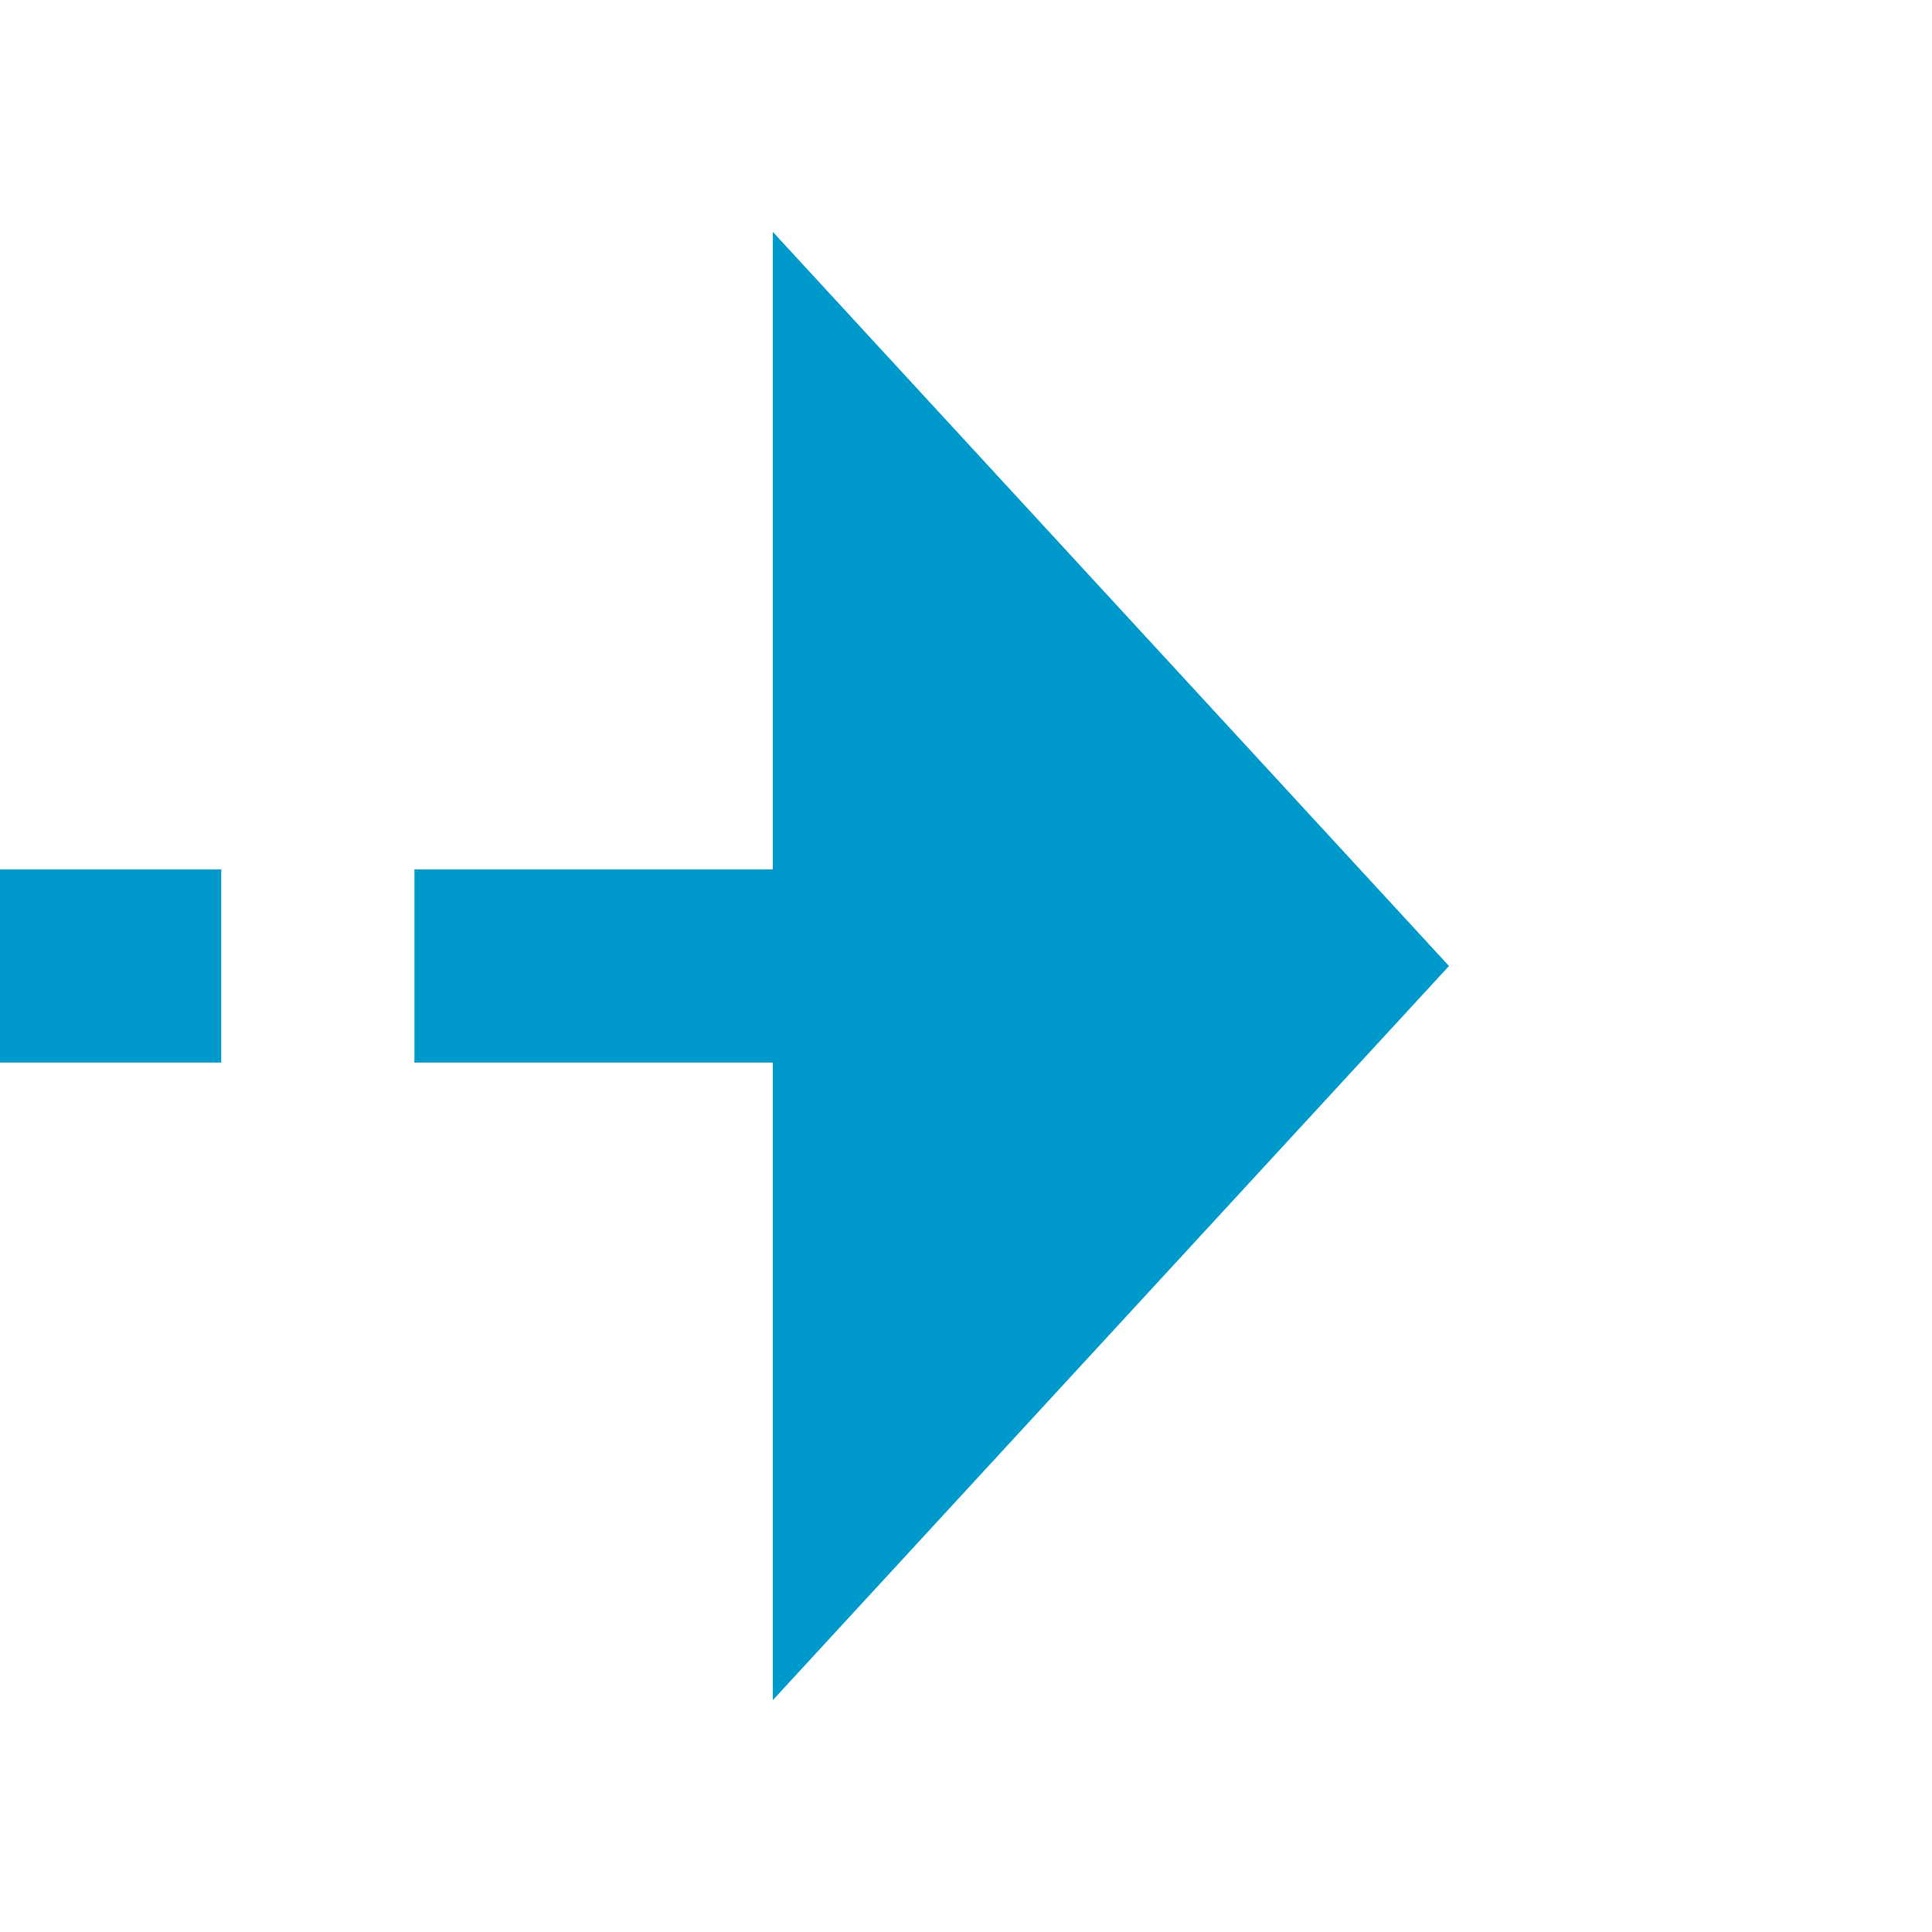
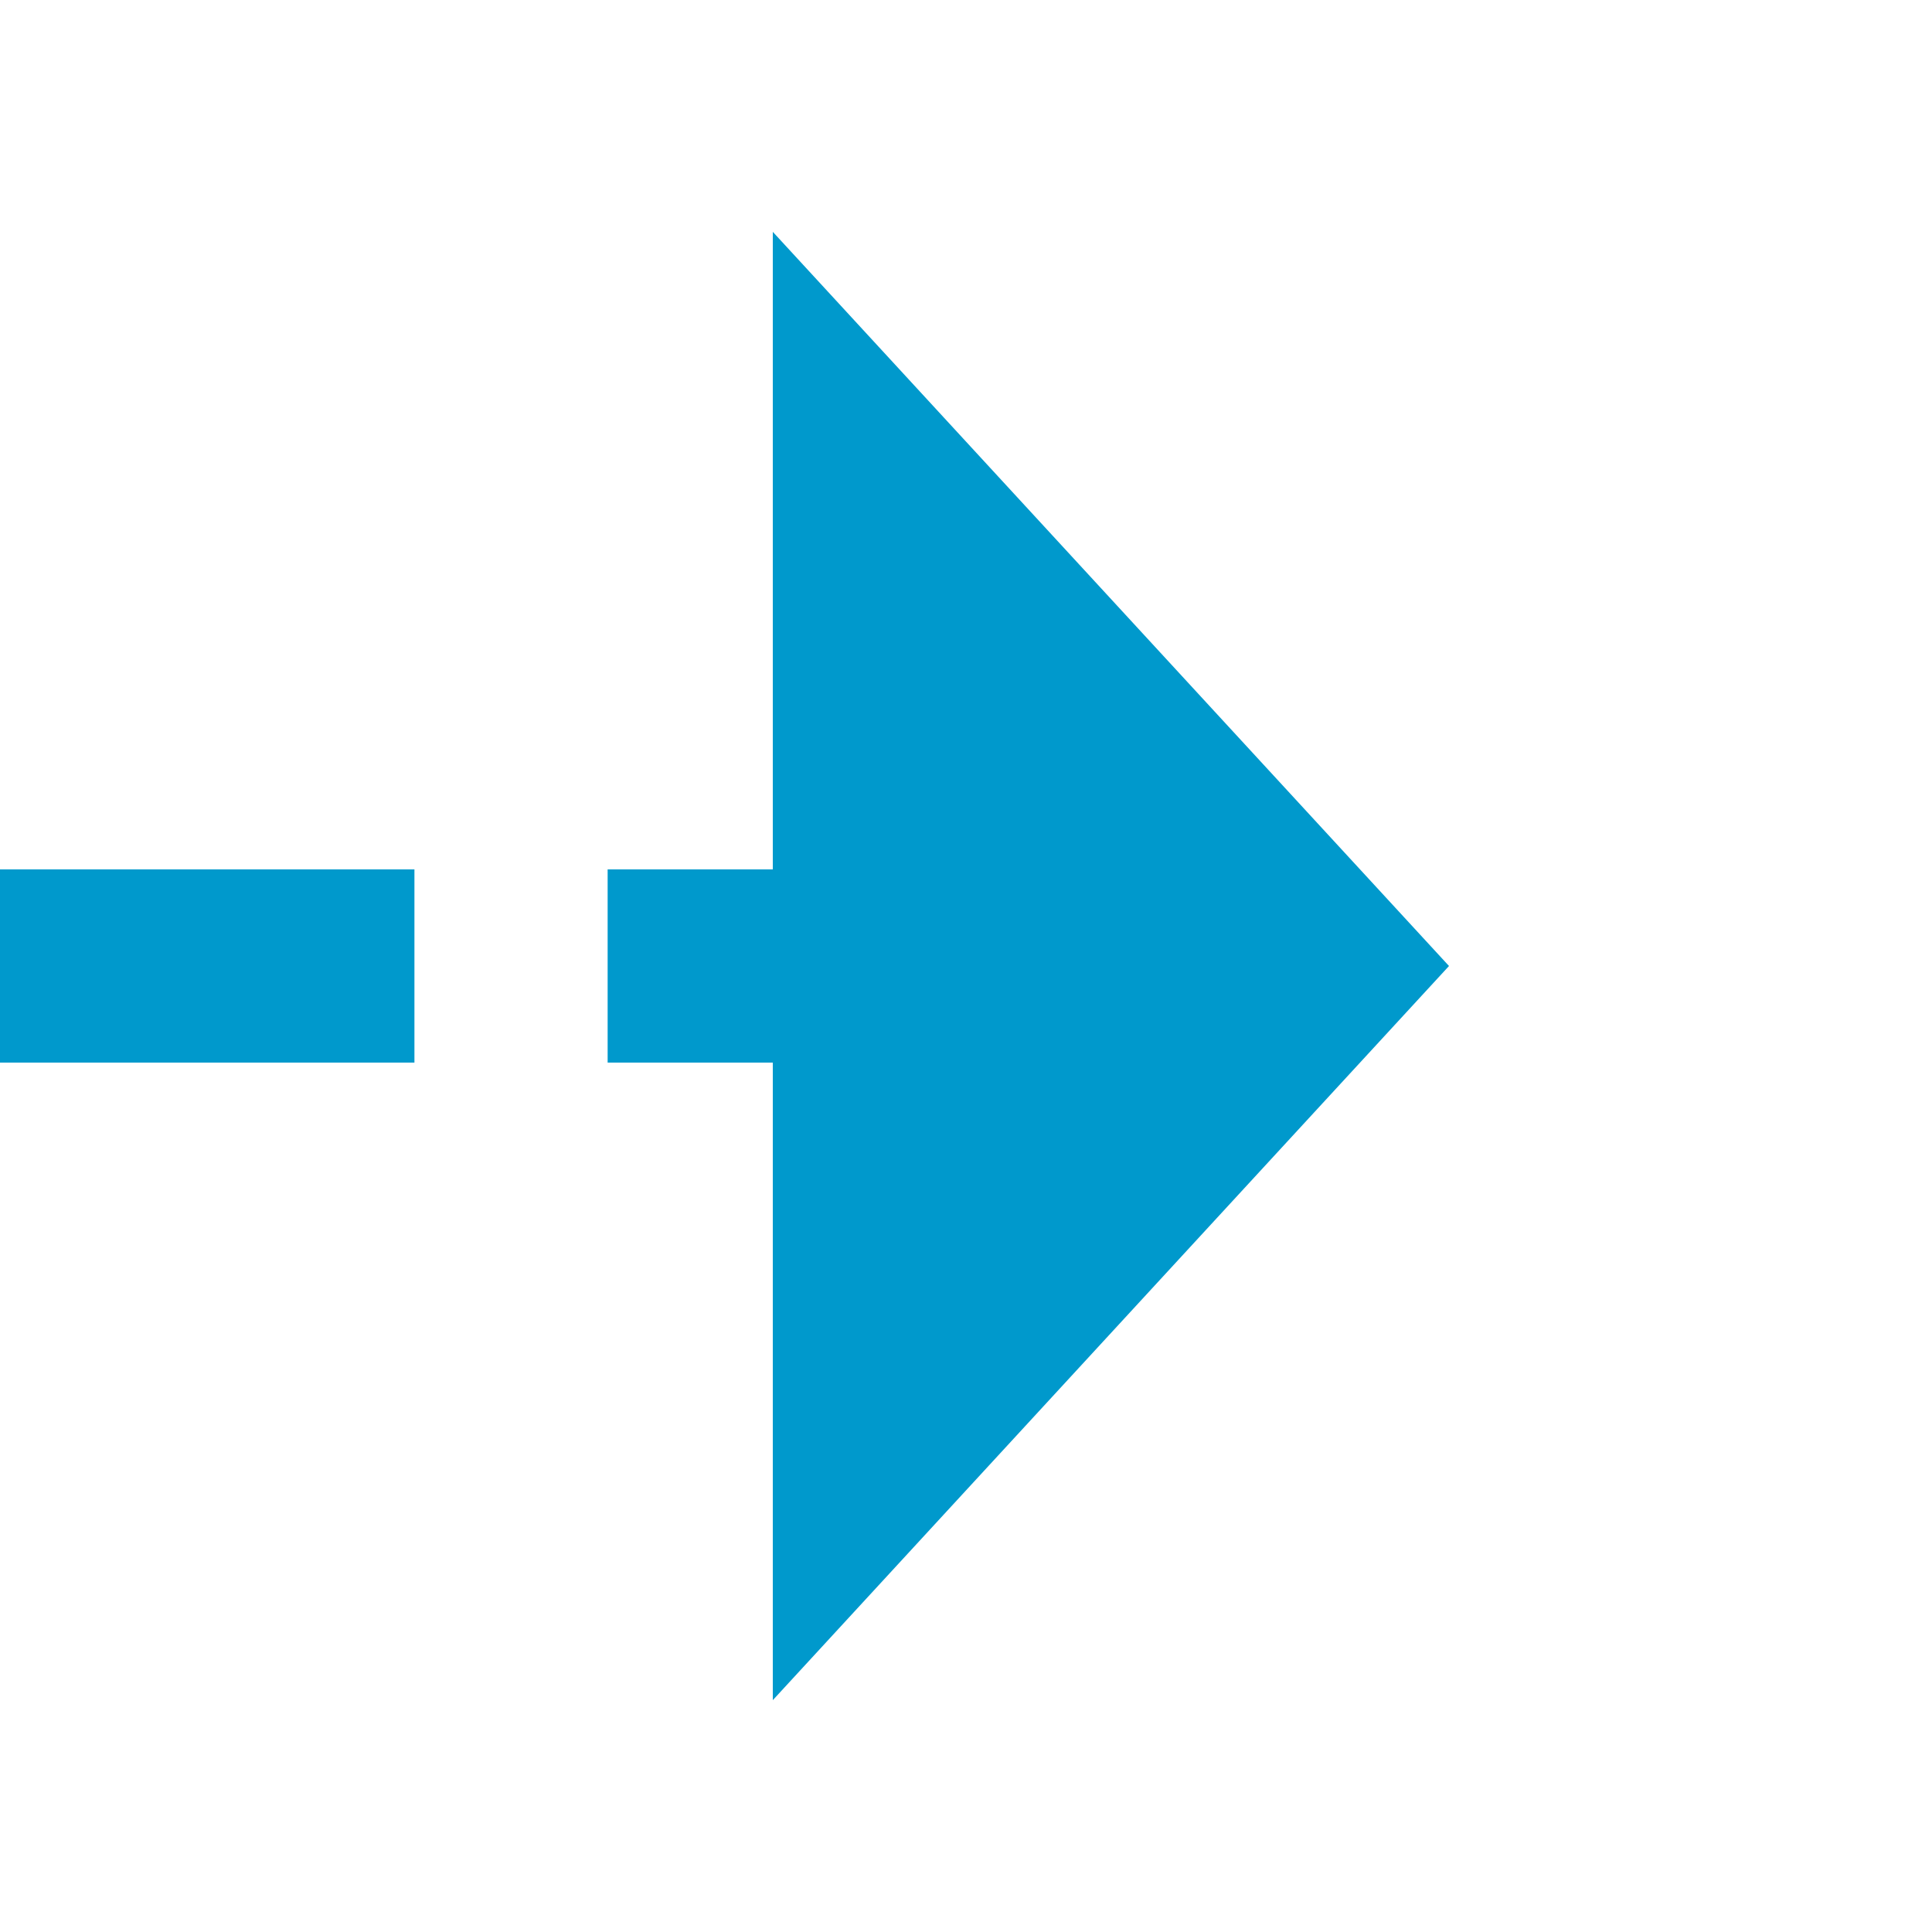
- <svg xmlns="http://www.w3.org/2000/svg" version="1.1" width="20px" height="20px" preserveAspectRatio="xMinYMid meet" viewBox="845 613 20 18">
-   <path d="M 740 661  L 795 661  A 5 5 0 0 0 800 656 L 800 627  A 5 5 0 0 1 805 622 L 854 622  " stroke-width="2" stroke-dasharray="6,2" stroke="rgba(0, 153, 204, 1)" fill="none" class="stroke" />
-   <path d="M 853 629.6  L 860 622  L 853 614.4  L 853 629.6  Z " fill-rule="nonzero" fill="rgba(0, 153, 204, 1)" stroke="none" class="fill" />
+ <svg xmlns="http://www.w3.org/2000/svg" version="1.1" width="20px" height="20px" preserveAspectRatio="xMinYMid meet" viewBox="845 683 20 18">
+   <path d="M 740 721  L 795 721  A 5 5 0 0 0 800 716 L 800 697  A 5 5 0 0 1 805 692 L 854 692  " stroke-width="2" stroke-dasharray="6,2" stroke="rgba(0, 153, 204, 1)" fill="none" class="stroke" />
+   <path d="M 853 699.6  L 860 692  L 853 684.4  L 853 699.6  Z " fill-rule="nonzero" fill="rgba(0, 153, 204, 1)" stroke="none" class="fill" />
</svg>
